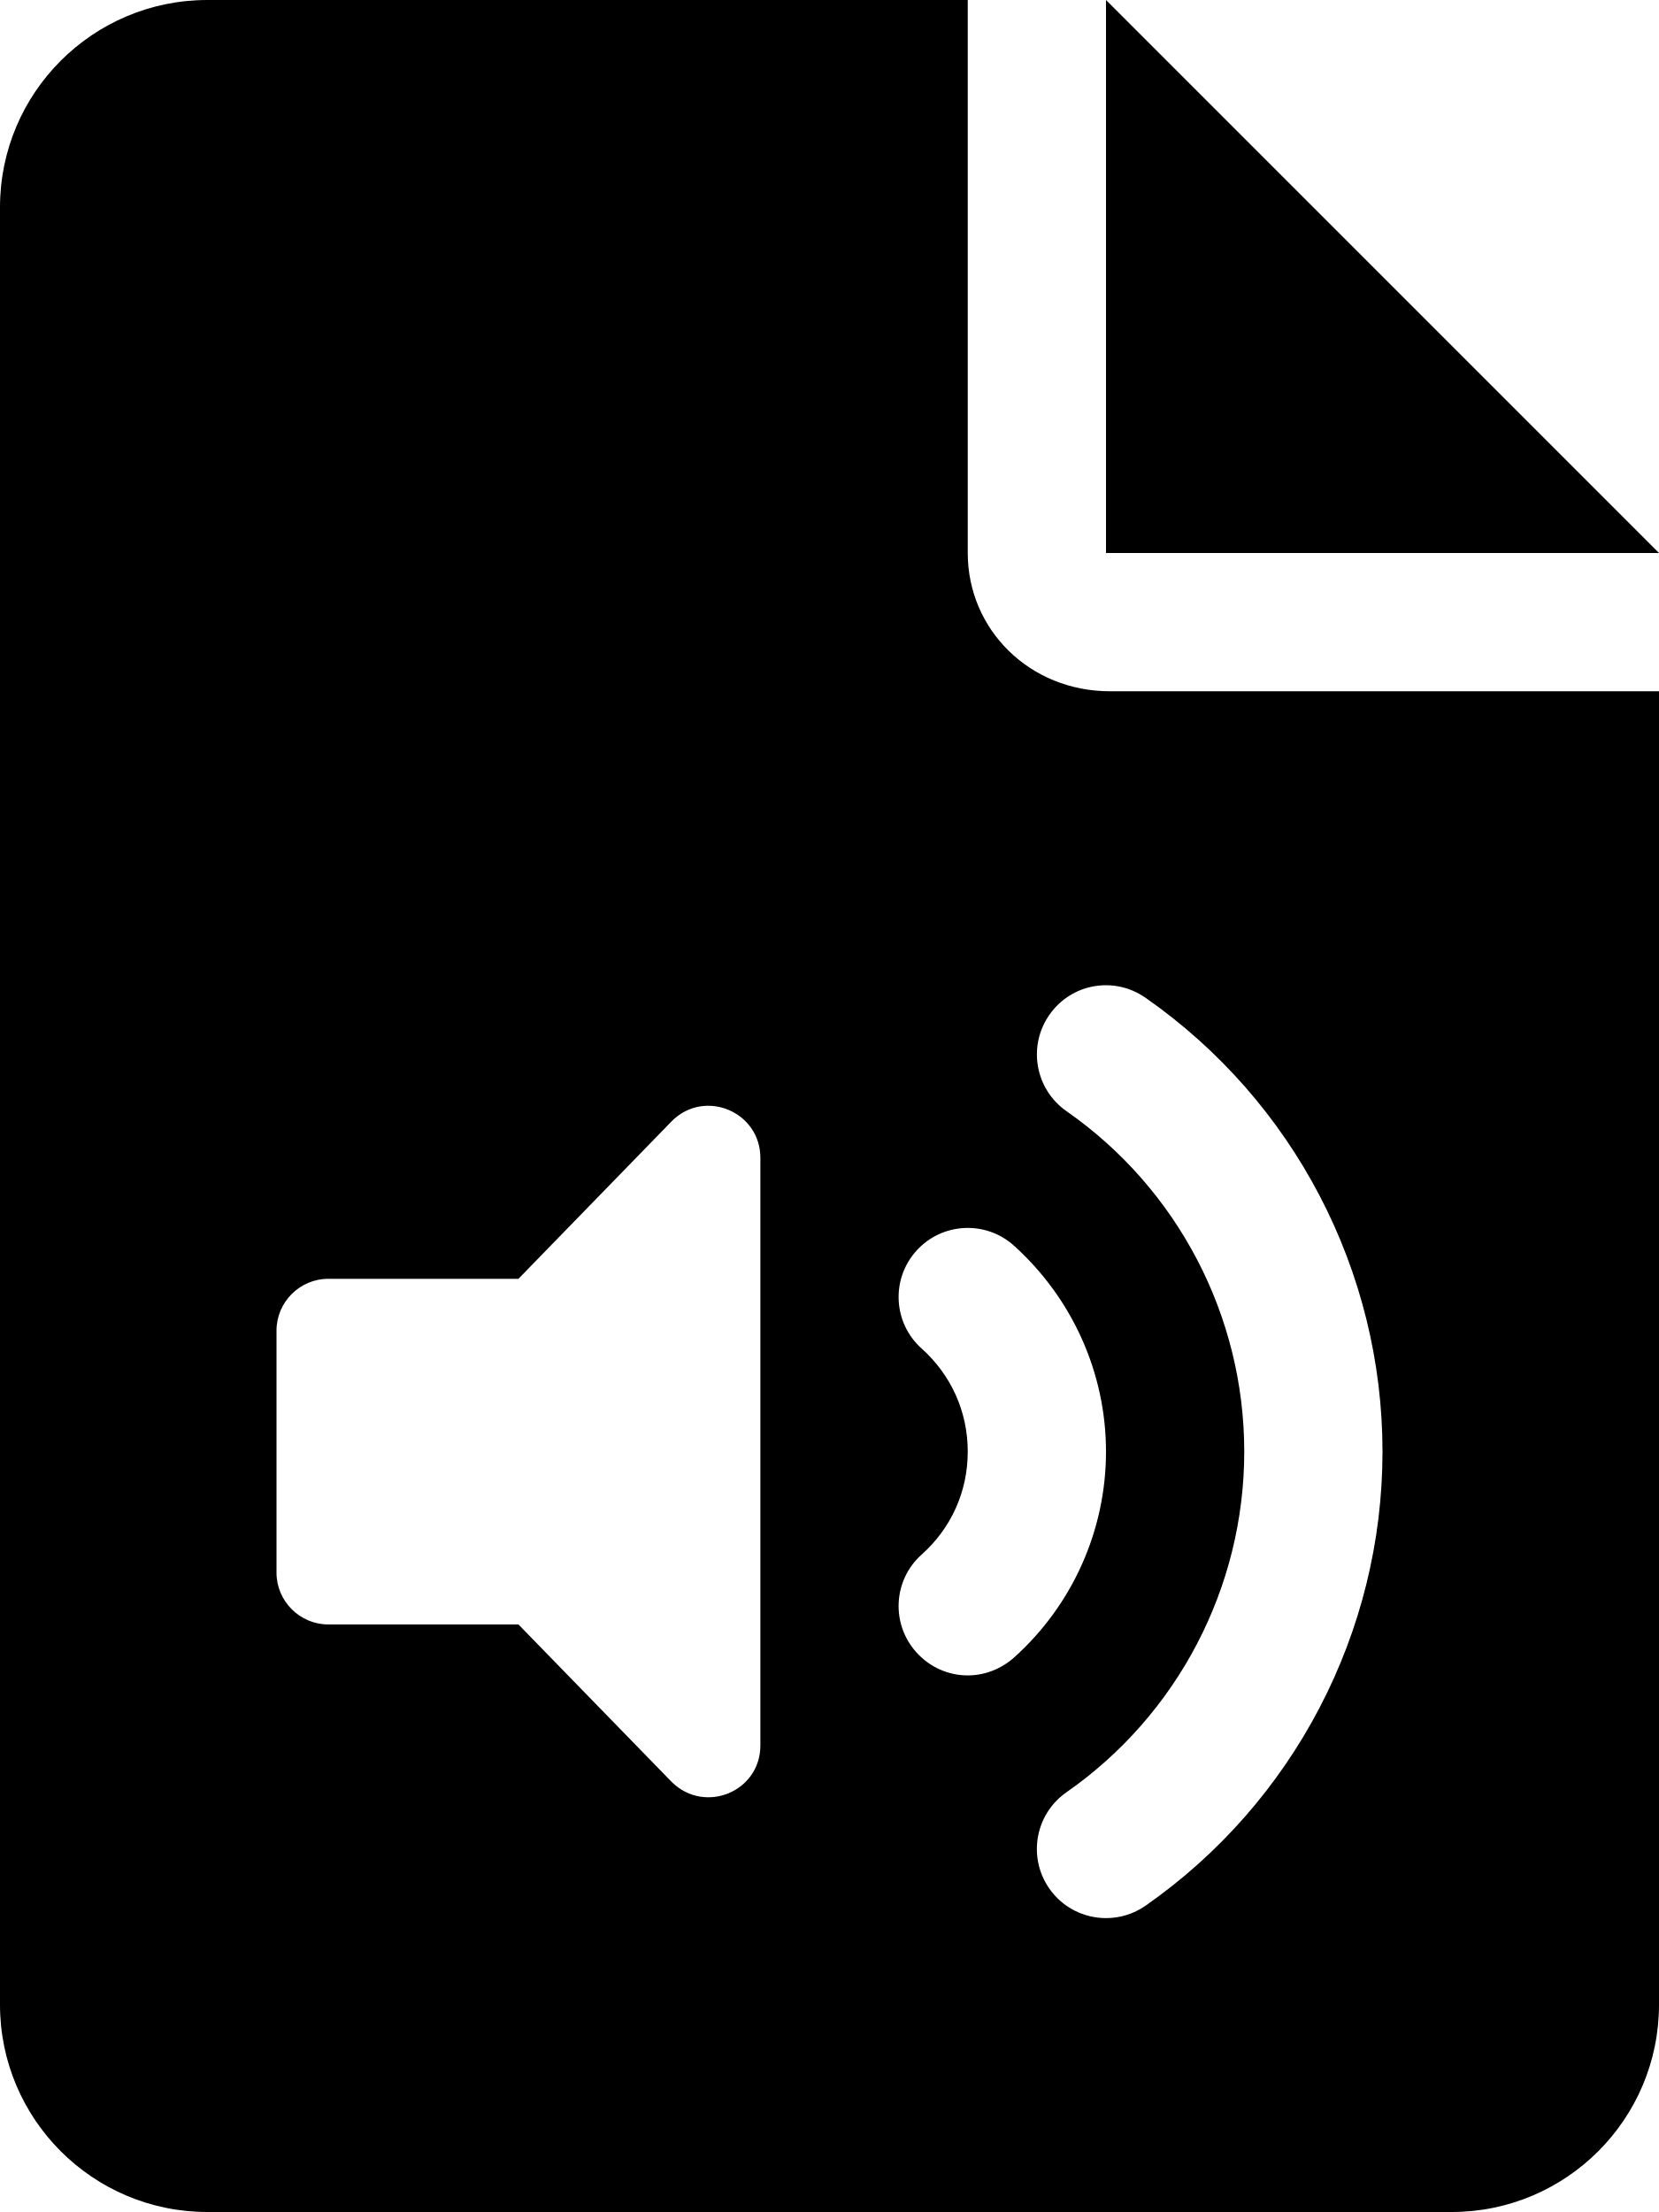
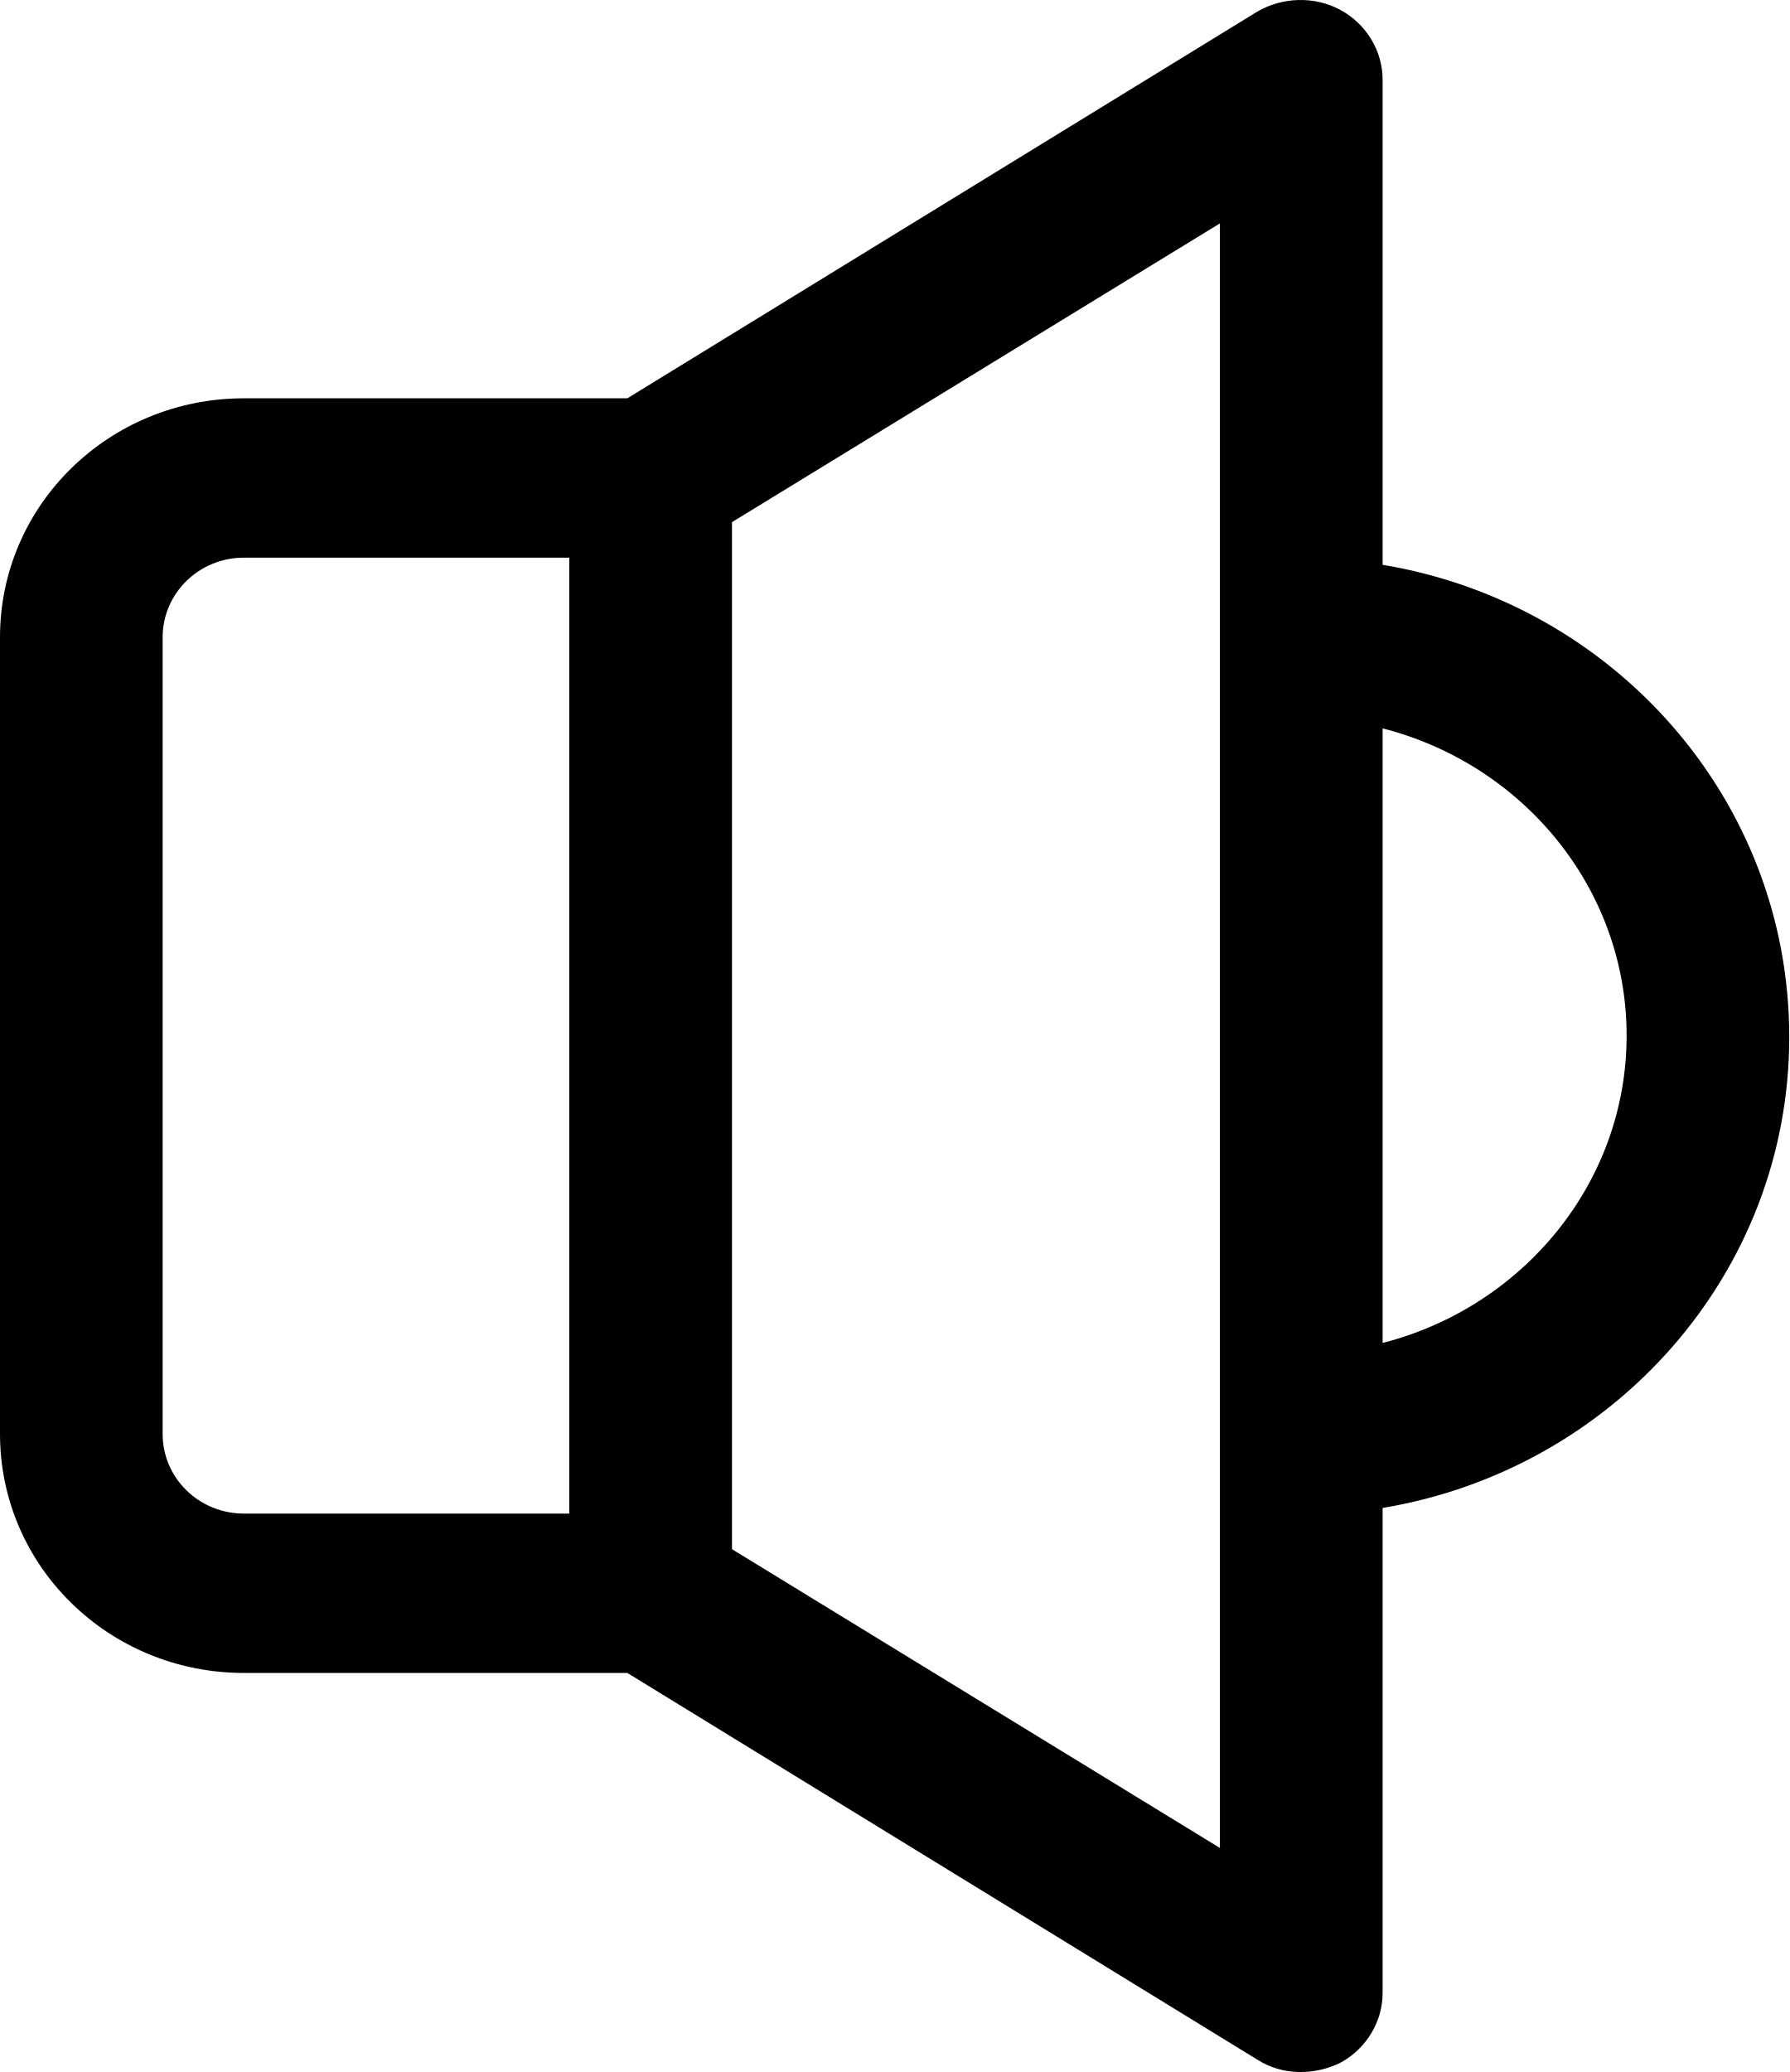
- <svg xmlns="http://www.w3.org/2000/svg" viewBox="0 0 384 512">
-   <path d="M224 128L224 0H48C21.49 0 0 21.49 0 48v416C0 490.5 21.49 512 48 512h288c26.51 0 48-21.49 48-48V160h-127.1C238.3 160 224 145.7 224 128zM176 404c0 10.75-12.88 15.98-20.5 8.484L120 376H76C69.38 376 64 370.6 64 364v-56C64 301.4 69.38 296 76 296H120l35.5-36.5C163.1 251.9 176 257.3 176 268V404zM224 387.8c-4.391 0-8.75-1.835-11.91-5.367c-5.906-6.594-5.359-16.69 1.219-22.59C220.2 353.7 224 345.2 224 336s-3.797-17.69-10.69-23.88c-6.578-5.906-7.125-16-1.219-22.59c5.922-6.594 16.05-7.094 22.59-1.219C248.2 300.5 256 317.8 256 336s-7.766 35.53-21.31 47.69C231.6 386.4 227.8 387.8 224 387.8zM320 336c0 41.81-20.5 81.11-54.84 105.1c-2.781 1.938-5.988 2.875-9.145 2.875c-5.047 0-10.03-2.375-13.14-6.844c-5.047-7.25-3.281-17.22 3.969-22.28C272.6 396.9 288 367.4 288 336s-15.38-60.84-41.14-78.8c-7.25-5.062-9.027-15.03-3.98-22.28c5.047-7.281 14.99-9.062 22.27-3.969C299.5 254.9 320 294.2 320 336zM256 0v128h128L256 0z" />
+ <svg xmlns="http://www.w3.org/2000/svg" width="19" height="22" viewBox="0 0 19 22" fill="none">
+   <path d="M14.682 5.997V0.846C14.682 0.544 14.512 0.257 14.235 0.106C13.957 -0.045 13.618 -0.03 13.355 0.121L6.662 4.229H2.591C1.157 4.229 0 5.362 0 6.767V15.225C0 16.63 1.157 17.763 2.591 17.763H6.662L13.355 21.871C13.618 22.038 13.957 22.038 14.235 21.901C14.512 21.75 14.682 21.463 14.682 21.161V16.011C17.134 15.603 19 13.519 19 11.011C19 8.489 17.134 6.405 14.682 5.997ZM1.727 15.225V6.767C1.727 6.299 2.113 5.921 2.591 5.921H6.045V16.071H2.591C2.113 16.071 1.727 15.694 1.727 15.225ZM12.954 19.621L7.773 16.449V5.544L12.954 2.372V19.621ZM14.682 14.259V7.734C16.162 8.111 17.273 9.425 17.273 10.996C17.273 12.567 16.162 13.881 14.682 14.259Z" fill="black" />
</svg>
